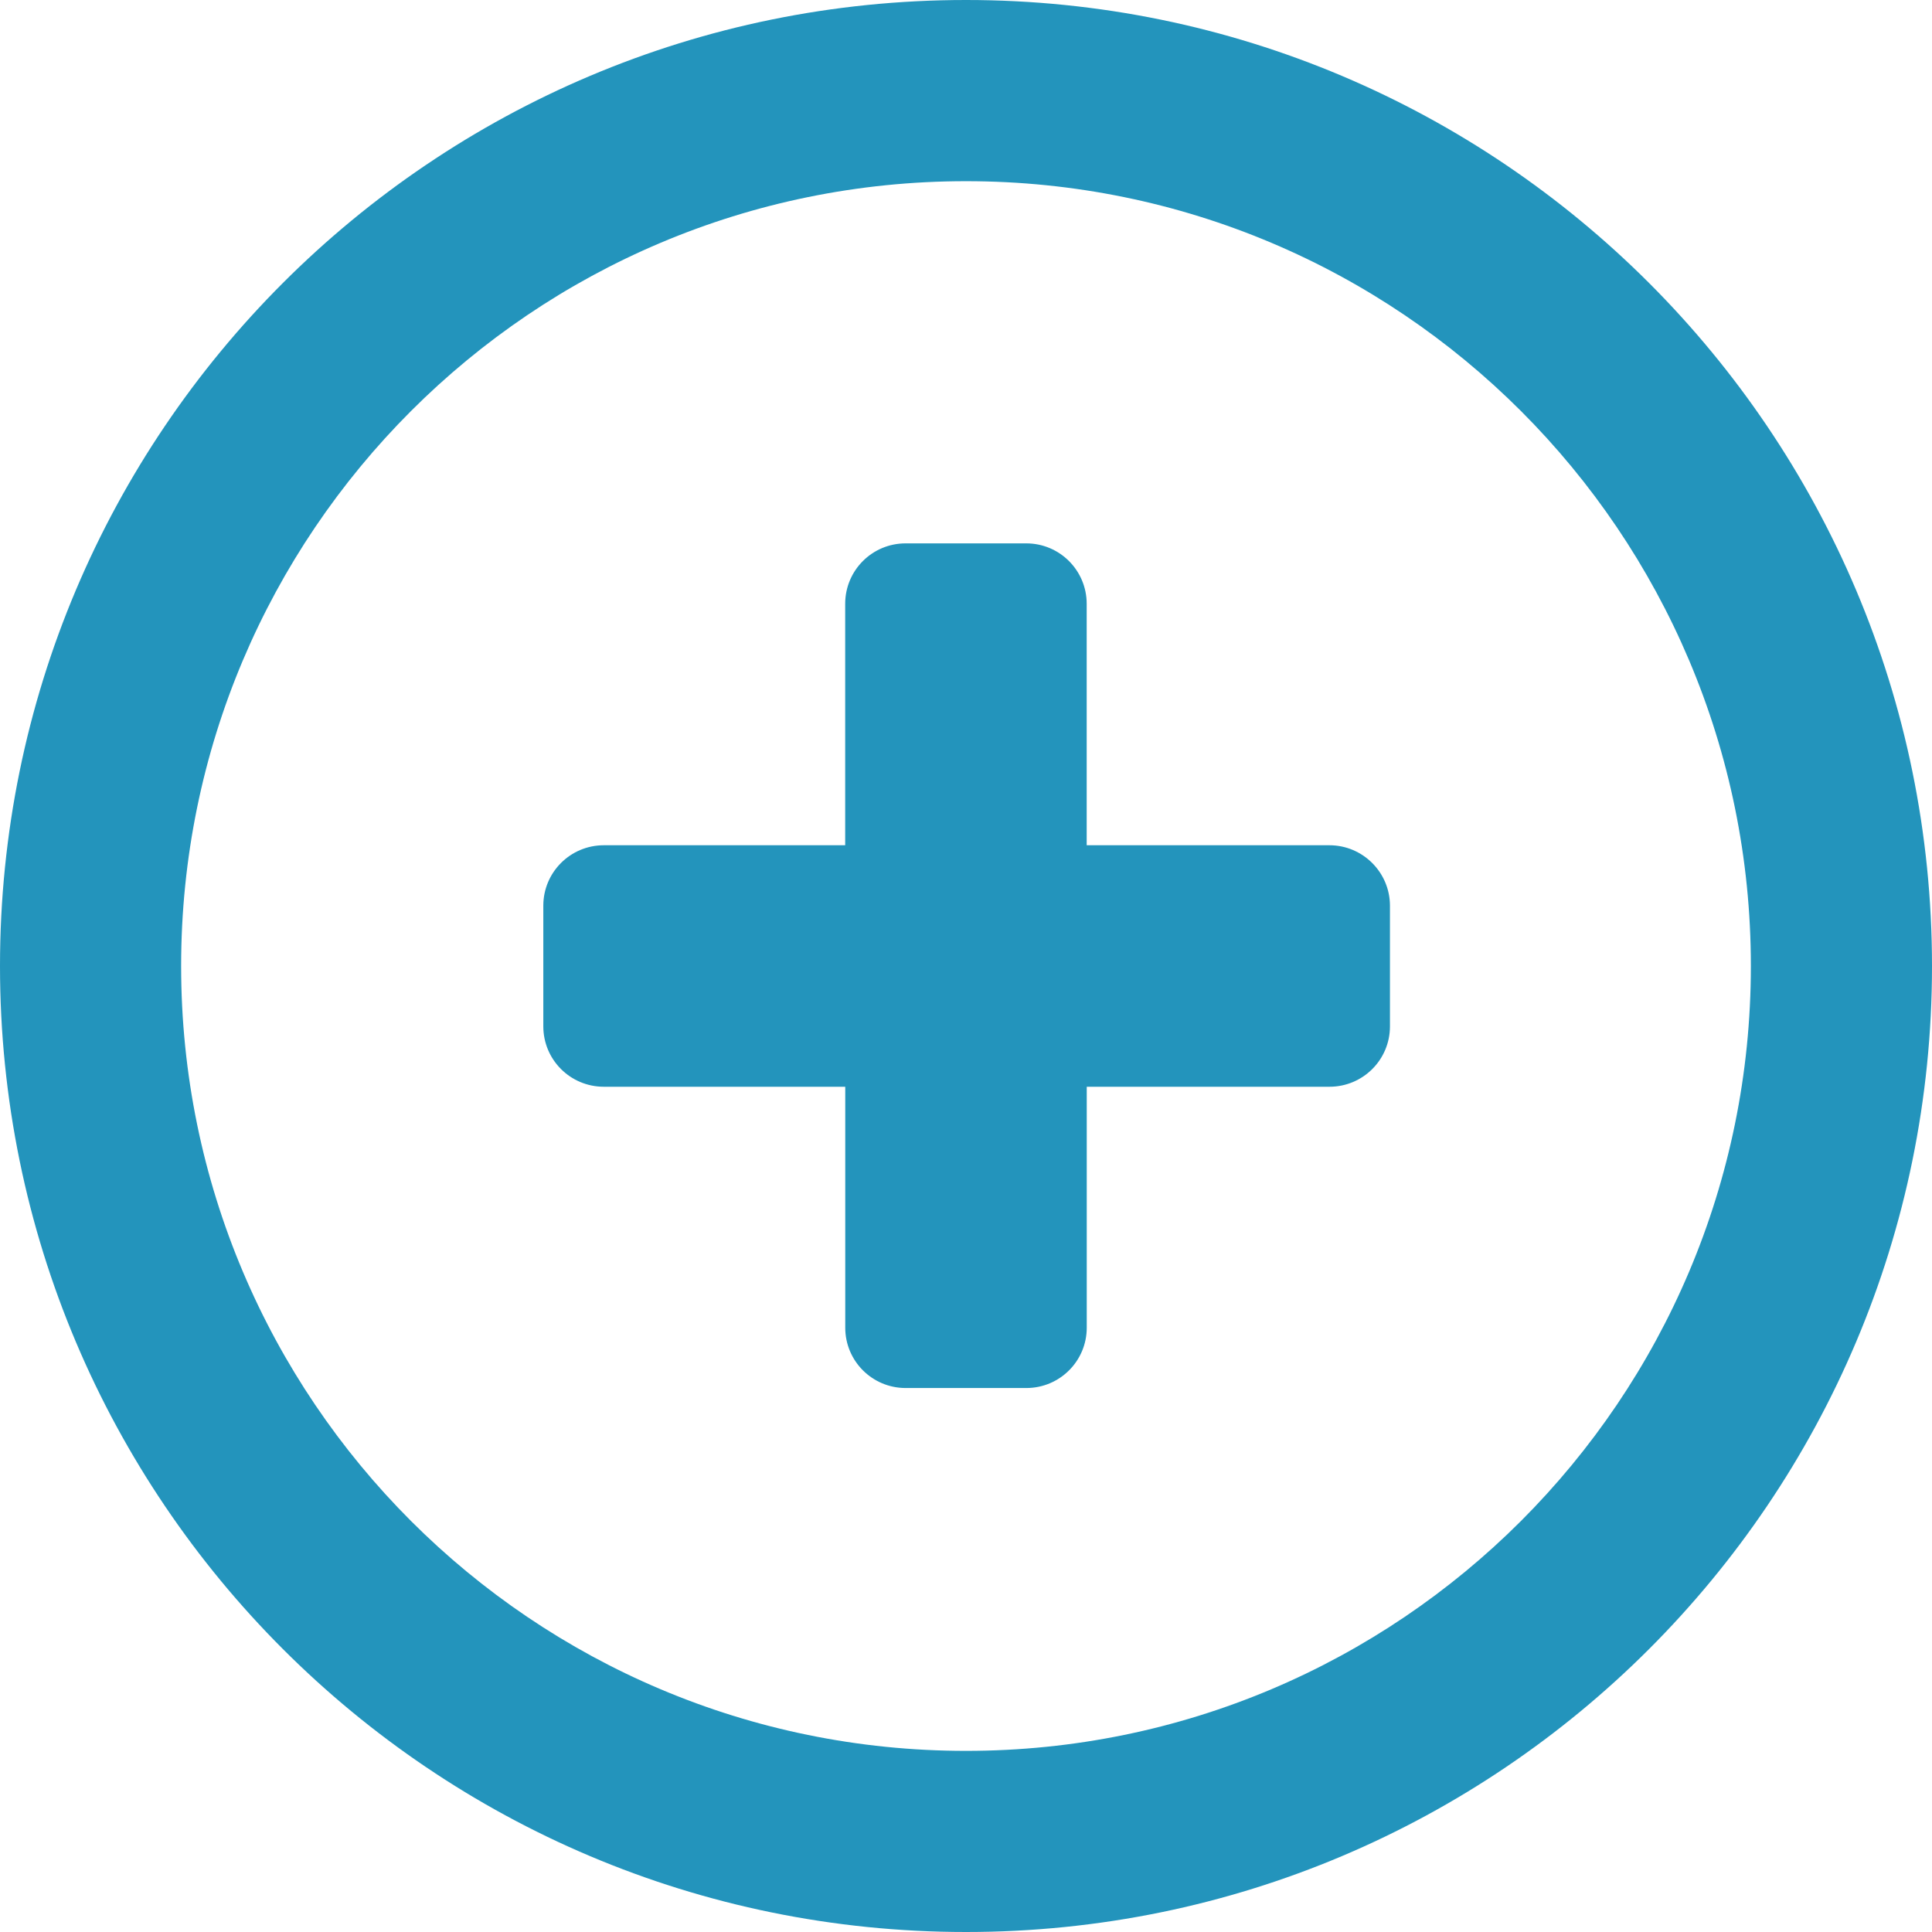
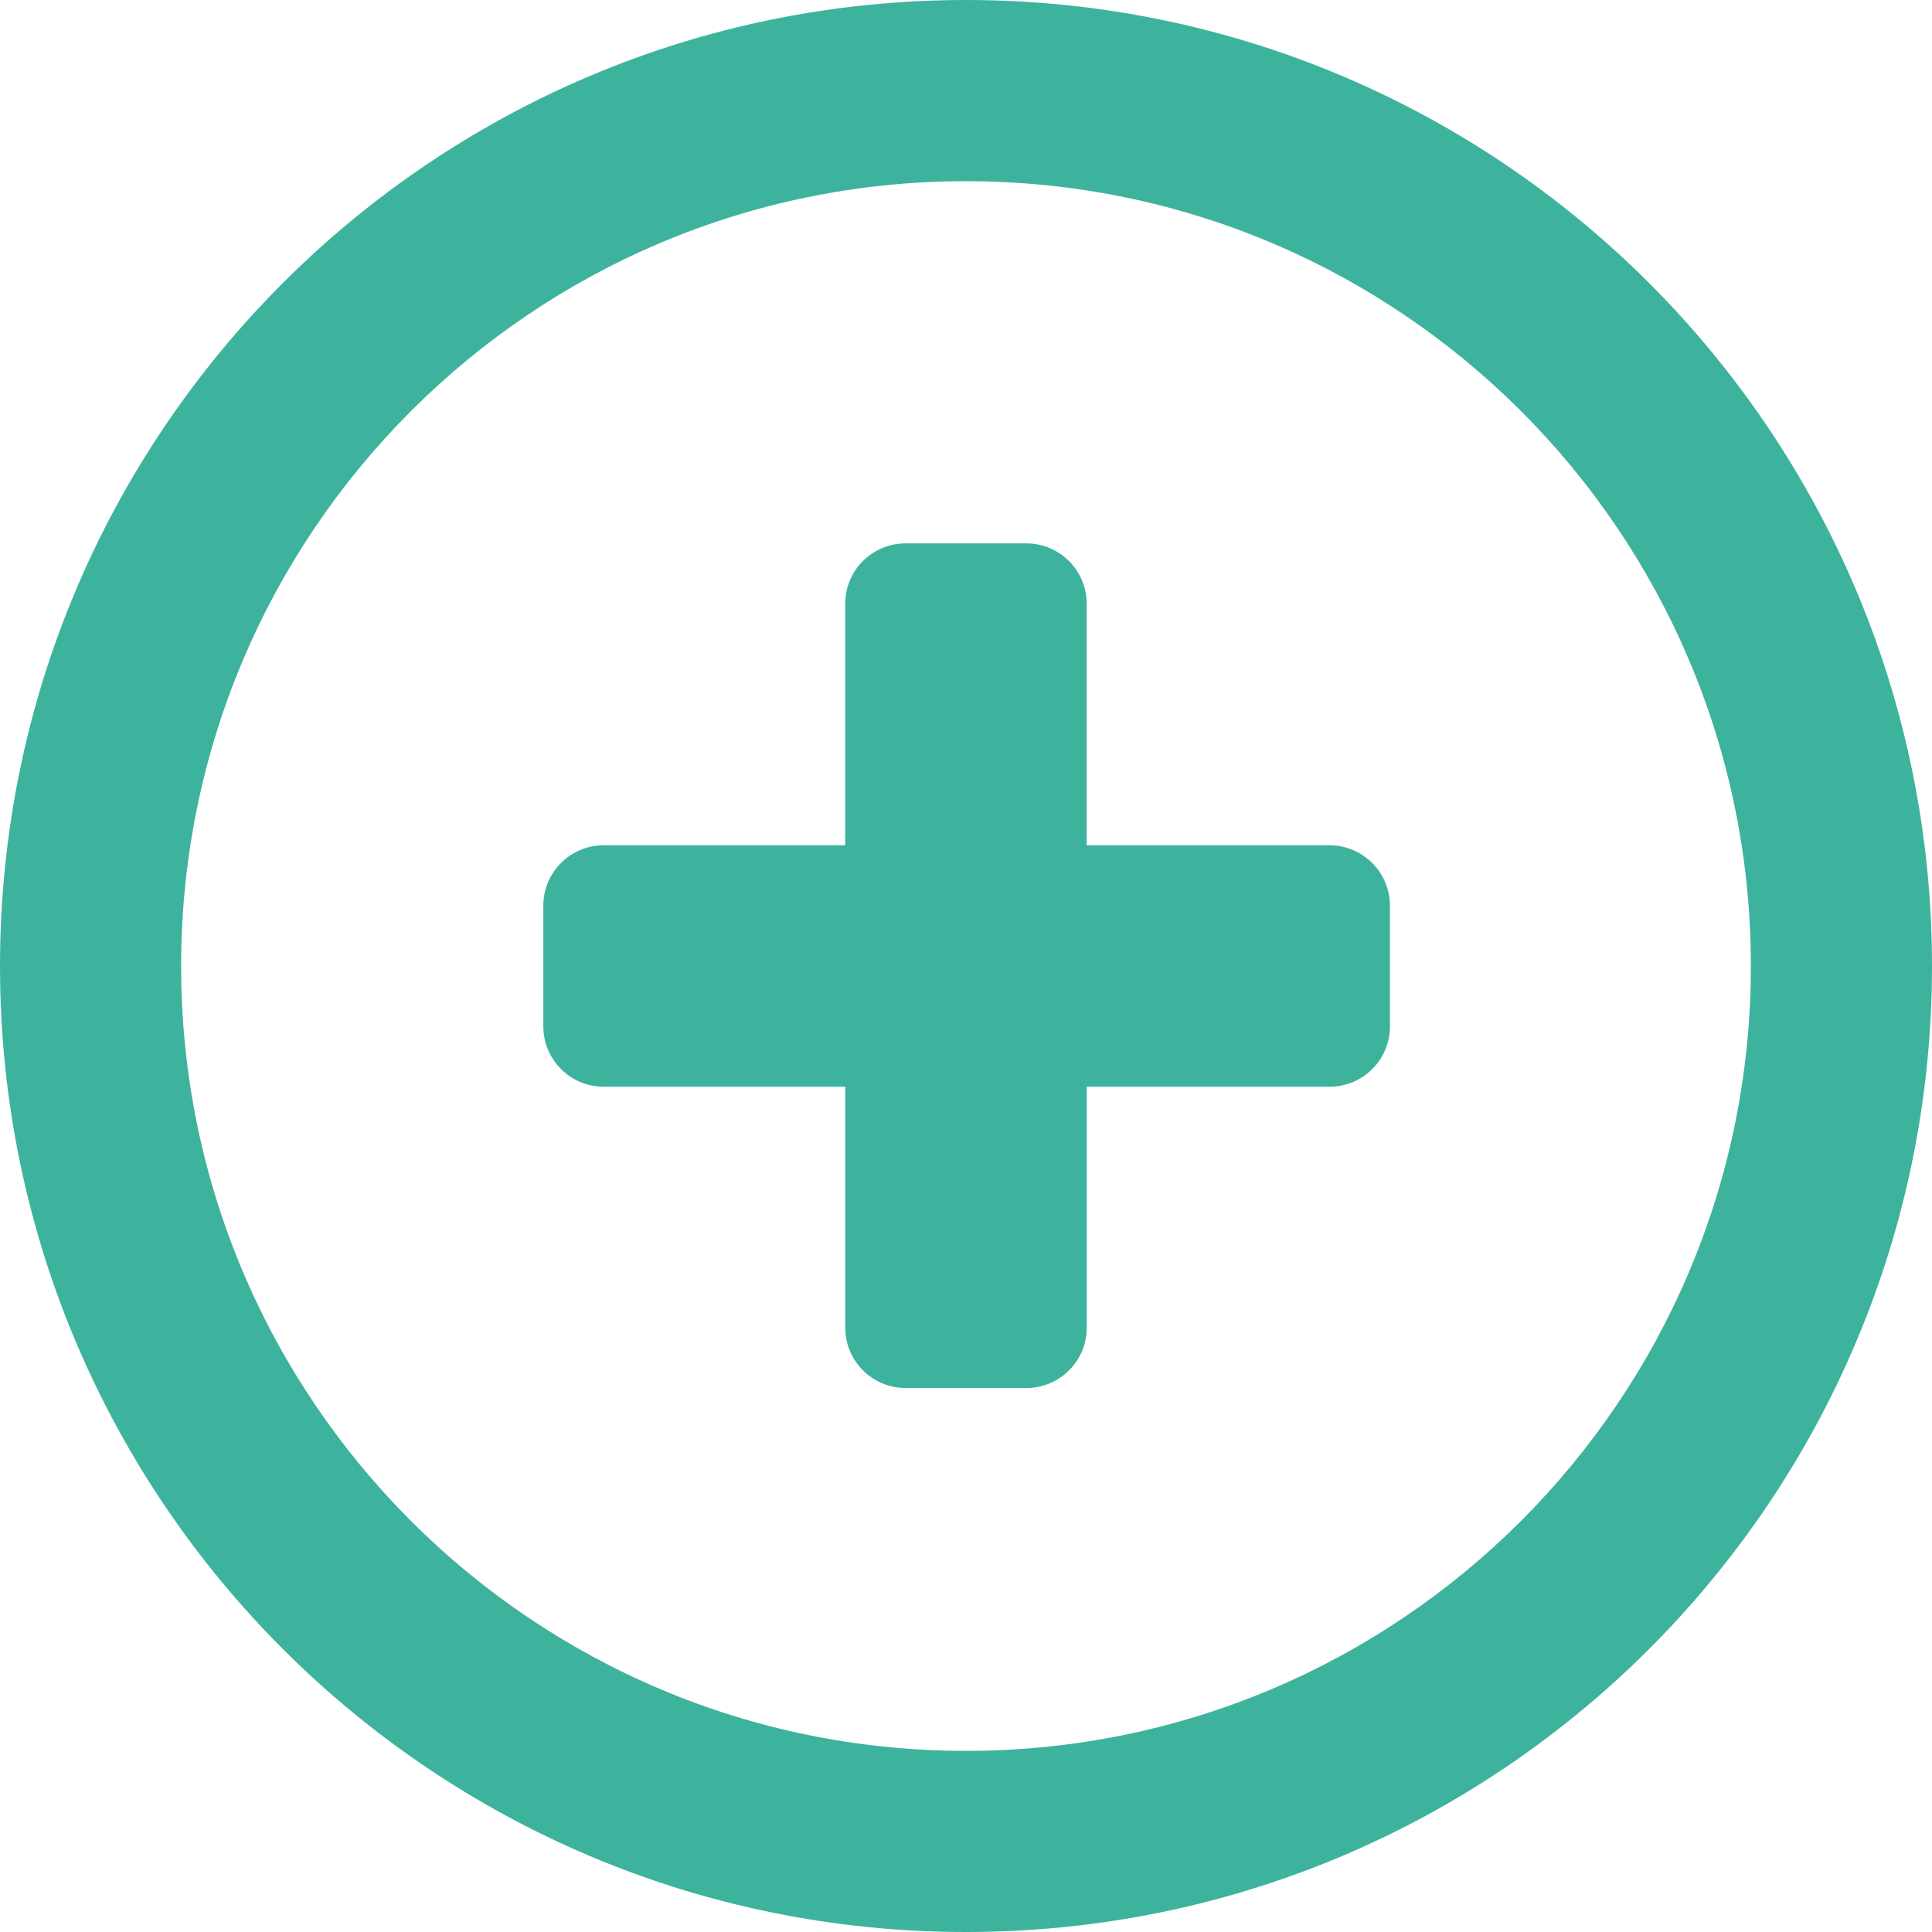
- <svg xmlns="http://www.w3.org/2000/svg" version="1.1" x="0px" y="0px" viewBox="0 0 286.054 286.054" style="enable-background:new 0 0 286.054 286.054;" xml:space="preserve">
+ <svg xmlns="http://www.w3.org/2000/svg" version="1.1" id="Layer_1" x="0px" y="0px" viewBox="0 0 286.054 286.054" style="enable-background:new 0 0 286.054 286.054;" xml:space="preserve">
  <g>
-     <path style="fill:#2394BC;" d="M143.027,0C64.031,0,0,64.04,0,143.027c0,78.996,64.031,143.027,143.027,143.027c78.987,0,143.027-64.031,143.027-143.027C286.045,64.04,222.014,0,143.027,0z M143.027,259.236c-64.183,0-116.209-52.026-116.209-116.209s52.026-116.2,116.209-116.2c64.174,0,116.209,52.017,116.209,116.2S207.201,259.236,143.027,259.236z M196.832,125.149h-35.936V89.392c0-4.934-4.005-8.939-8.939-8.939h-17.878c-4.943,0-8.939,4.005-8.939,8.939v35.757H89.401c-4.952,0-8.957,4.005-8.957,8.939v17.878c0,4.943,4.005,8.939,8.957,8.939h35.748v35.676c0,4.934,3.996,8.93,8.939,8.93h17.878c4.934,0,8.939-3.996,8.939-8.93v-35.676h35.936c4.952,0,8.957-3.996,8.957-8.939v-17.878C205.789,129.162,201.775,125.149,196.832,125.149z" />
+     <path style="fill:#3DB39E;" d="M143.027,0C64.031,0,0,64.04,0,143.027c0,78.996,64.031,143.027,143.027,143.027   c78.987,0,143.027-64.031,143.027-143.027C286.045,64.04,222.014,0,143.027,0z M143.027,259.236   c-64.183,0-116.209-52.026-116.209-116.209s52.026-116.2,116.209-116.2c64.174,0,116.209,52.017,116.209,116.2   S207.201,259.236,143.027,259.236z M196.832,125.149h-35.936V89.392c0-4.934-4.005-8.939-8.939-8.939h-17.878   c-4.943,0-8.939,4.005-8.939,8.939v35.757H89.401c-4.952,0-8.957,4.005-8.957,8.939v17.878c0,4.943,4.005,8.939,8.957,8.939h35.748   v35.676c0,4.934,3.996,8.93,8.939,8.93h17.878c4.934,0,8.939-3.996,8.939-8.93v-35.676h35.936c4.952,0,8.957-3.996,8.957-8.939   v-17.878C205.789,129.162,201.775,125.149,196.832,125.149z" />
  </g>
+   <g>
+ </g>
+   <g>
+ </g>
+   <g>
+ </g>
+   <g>
+ </g>
+   <g>
+ </g>
+   <g>
+ </g>
+   <g>
+ </g>
+   <g>
+ </g>
+   <g>
+ </g>
+   <g>
+ </g>
+   <g>
+ </g>
+   <g>
+ </g>
+   <g>
+ </g>
+   <g>
+ </g>
+   <g>
+ </g>
</svg>
